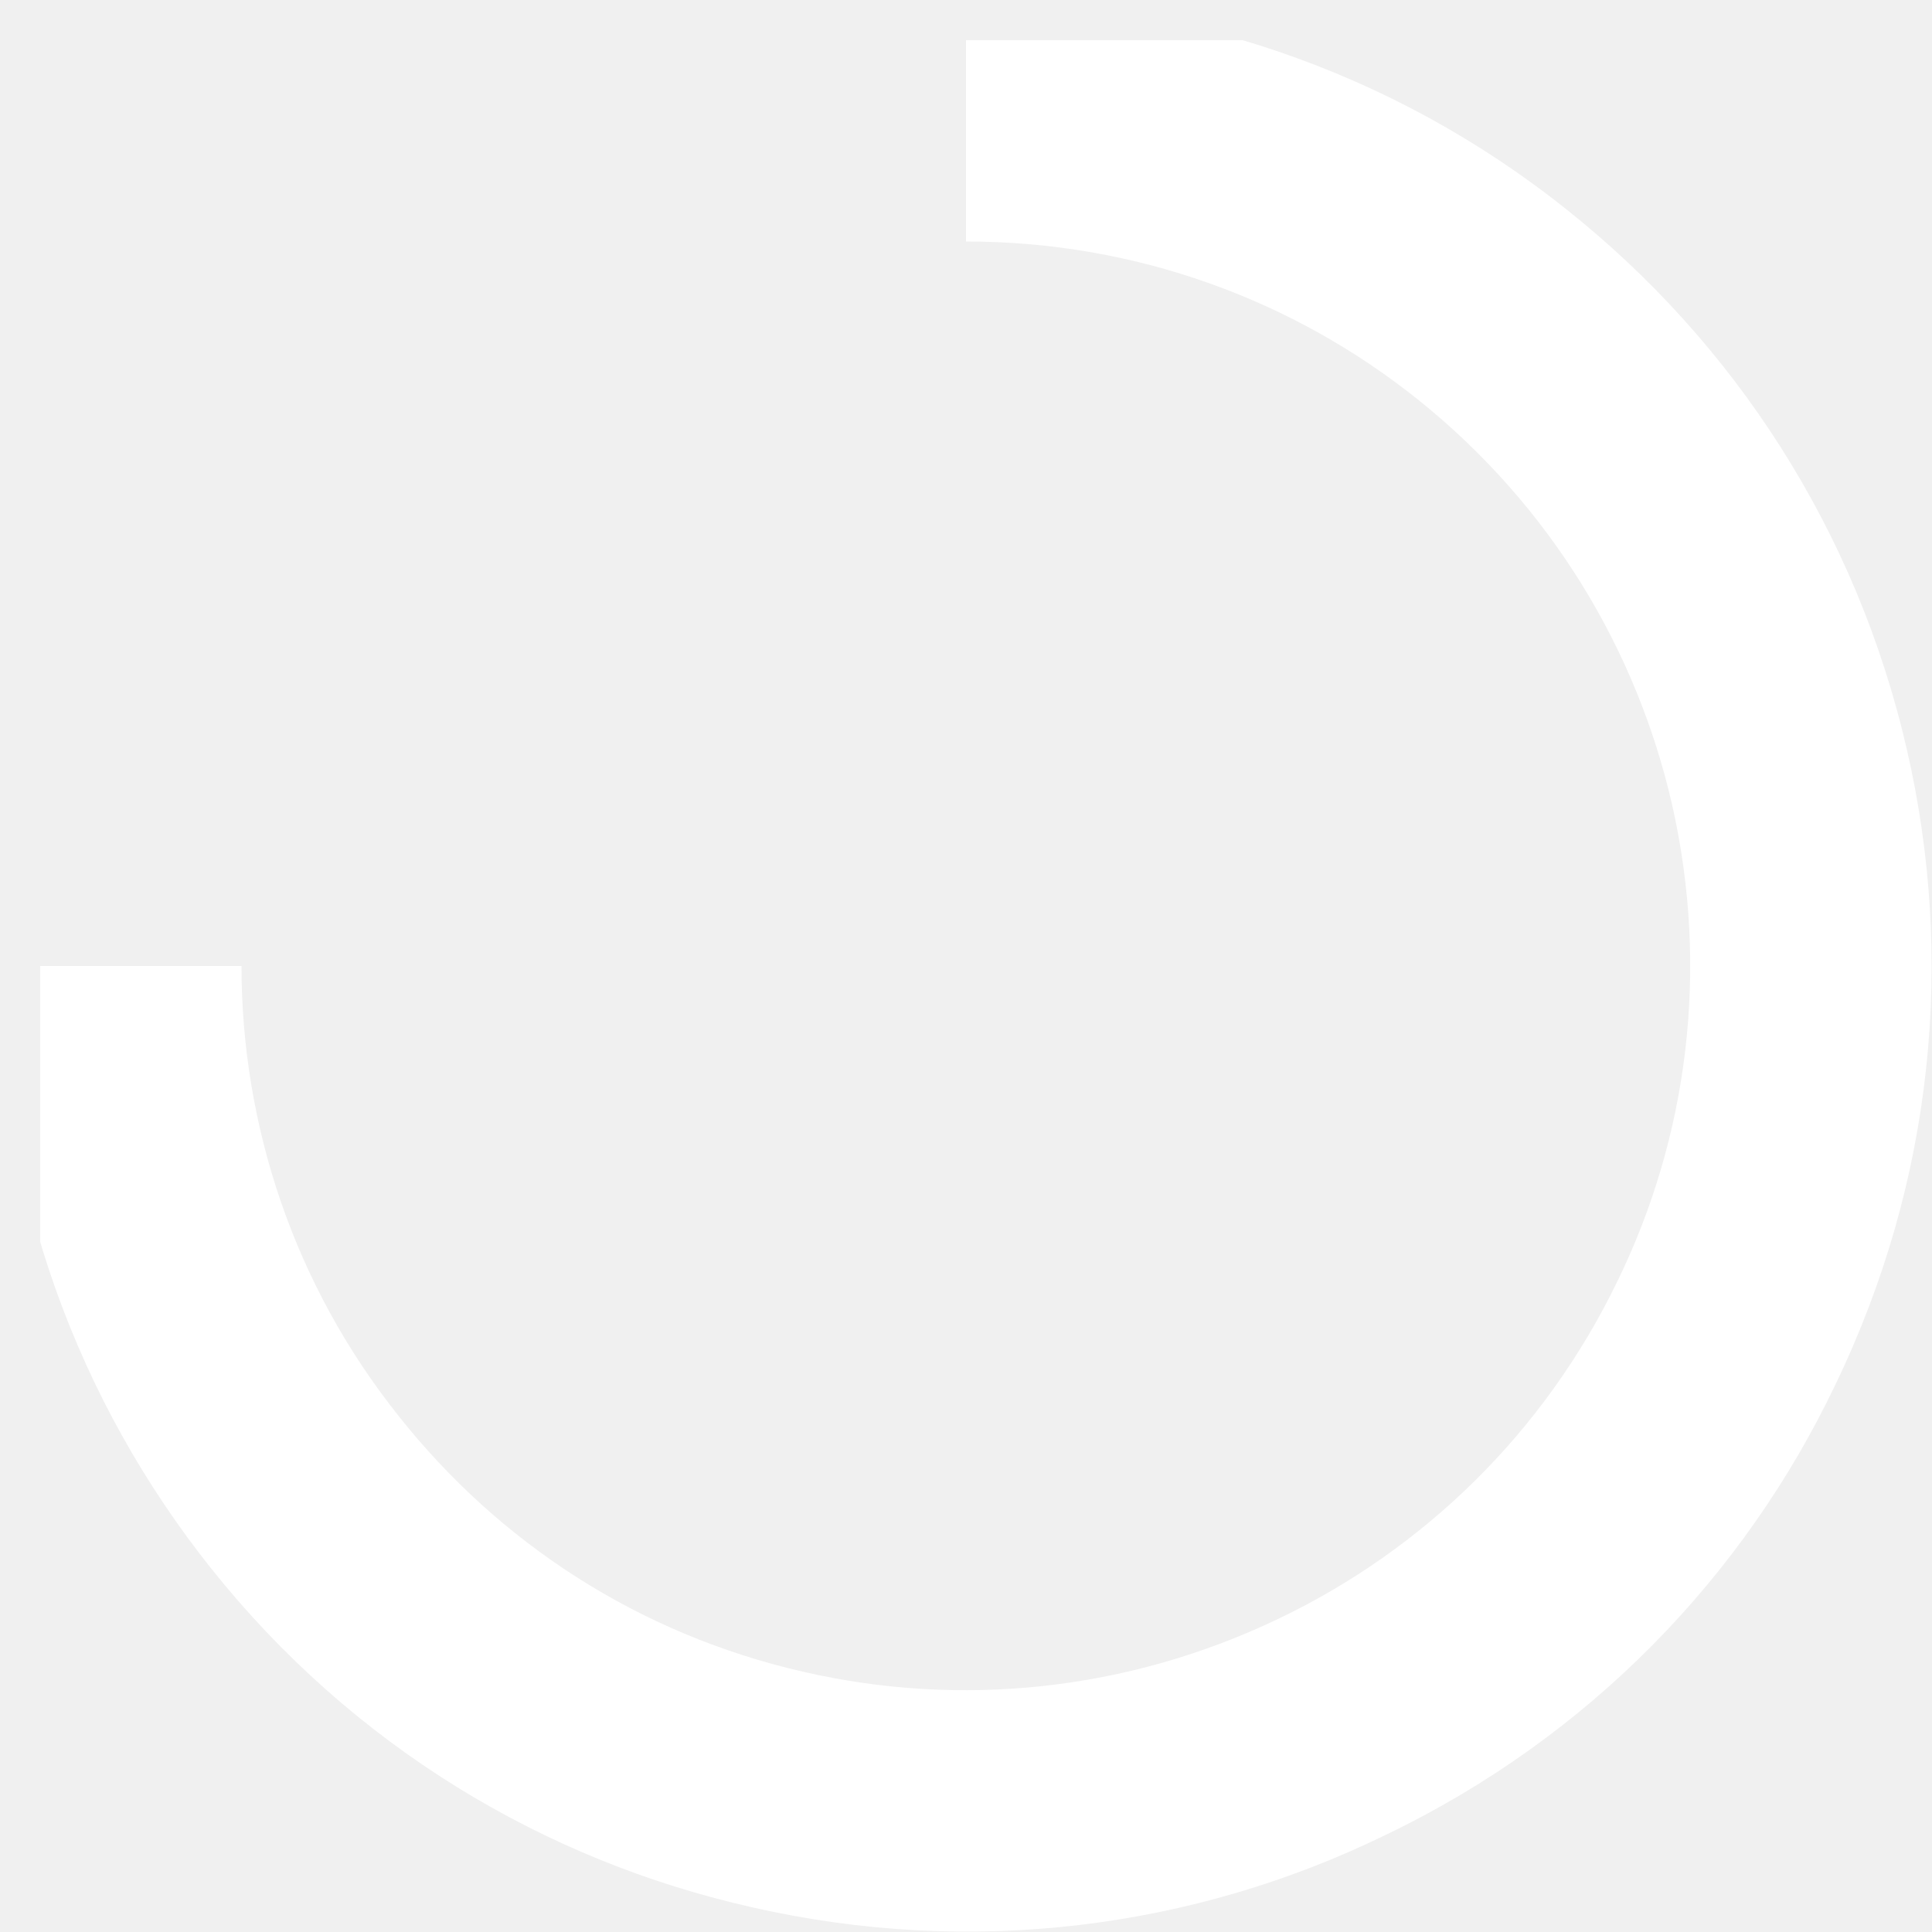
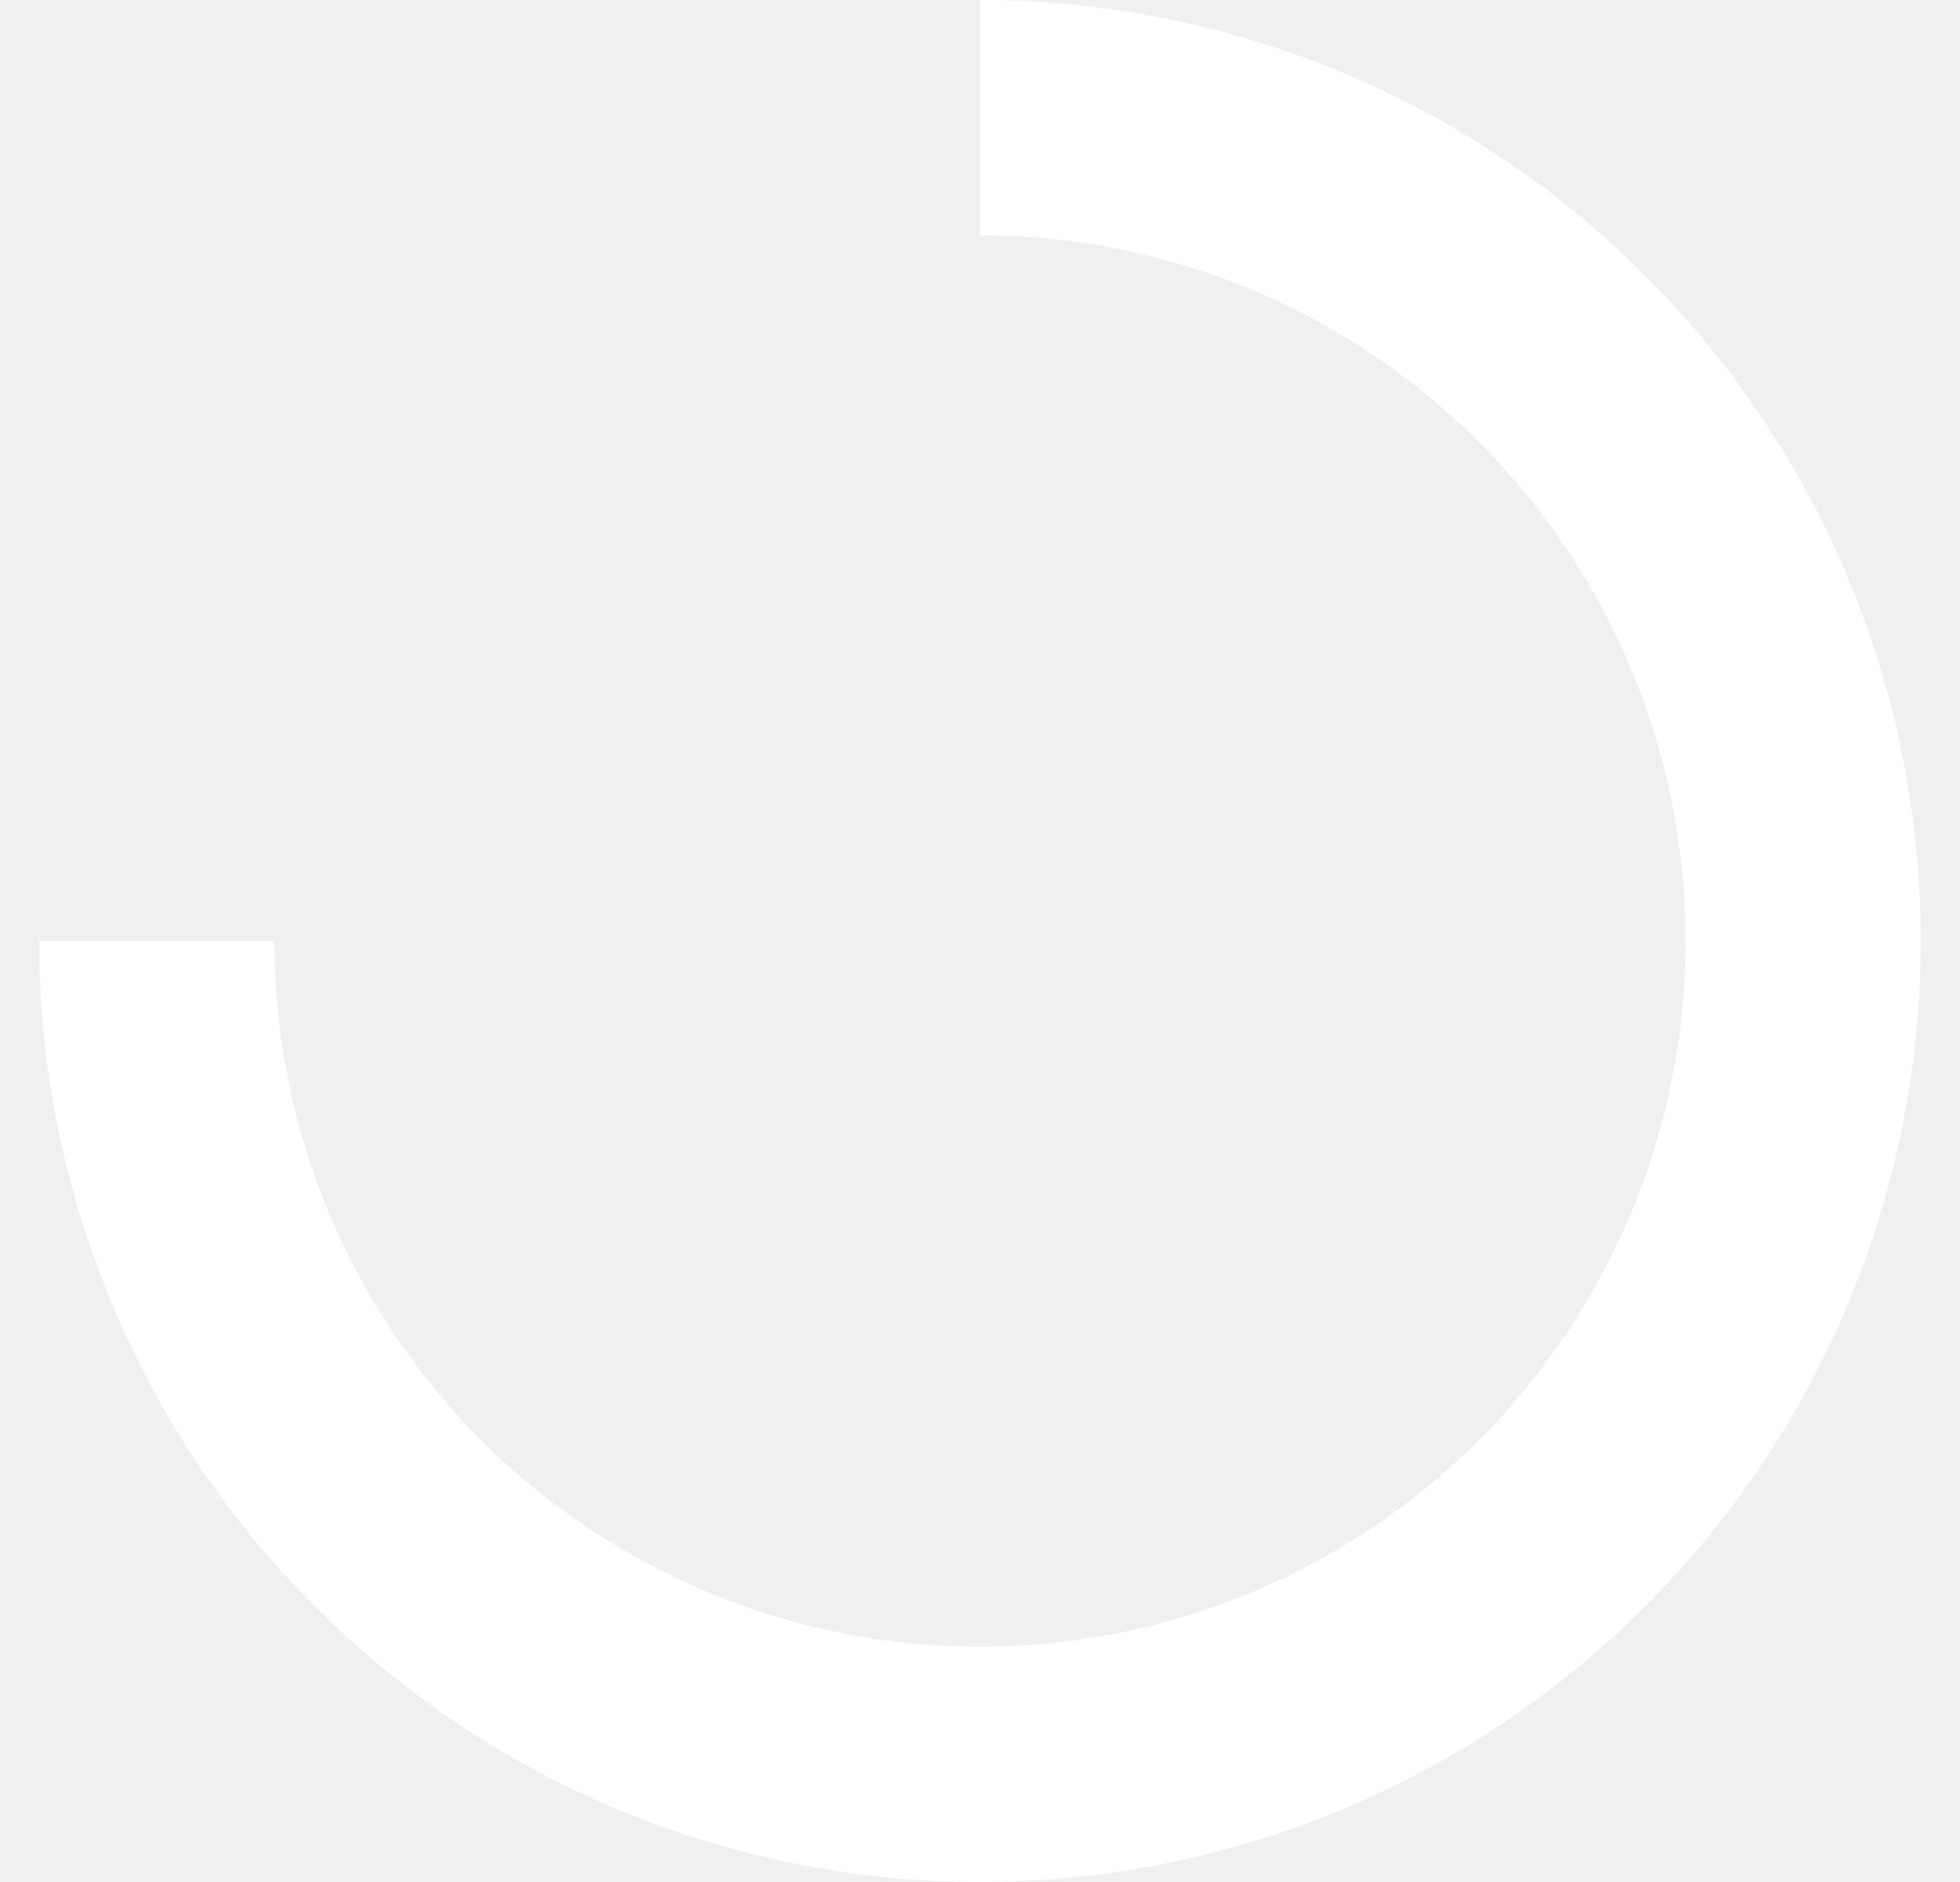
- <svg xmlns="http://www.w3.org/2000/svg" viewBox="0 0 24 24">
-   <defs>
-     <clipPath id="clip1_2604">
-       <rect id="loader" rx="-0.5" width="100" height="100" transform="translate(0.5 0.5)" fill="white" fill-opacity="0" />
-     </clipPath>
-   </defs>
-   <g clip-path="url(#clip1_2604)">
-     <path id="shape" d="M0 12C0 14.82 0.98 17.42 2.62 19.48C4.38 21.69 6.76 23.11 9.33 23.69C12.08 24.32 14.84 23.95 17.2 22.8C19.75 21.58 21.67 19.57 22.8 17.2C24.03 14.65 24.28 11.89 23.69 9.32C23.06 6.57 21.53 4.25 19.47 2.61C17.27 0.85 14.62 0 12 0L12 3C14.12 3 16.07 3.73 17.61 4.96C19.26 6.28 20.33 8.07 20.77 9.99C21.24 12.06 20.96 14.13 20.1 15.9C19.18 17.81 17.67 19.25 15.9 20.1C13.99 21.02 11.91 21.21 9.99 20.77C7.92 20.3 6.19 19.15 4.96 17.6C3.64 15.95 3 13.96 3 12L0 12Z" fill="#FFFFFF" fill-opacity="1" fill-rule="evenodd" />
-   </g>
+ <svg xmlns="http://www.w3.org/2000/svg" width="25" height="24" viewBox="0 0 25 24" fill="none">
+   <path d="M0.5 12C0.5 14.373 1.204 16.694 2.522 18.667C3.841 20.64 5.715 22.178 7.908 23.087C10.101 23.995 12.513 24.232 14.841 23.769C17.169 23.306 19.307 22.163 20.985 20.485C22.663 18.807 23.806 16.669 24.269 14.341C24.732 12.013 24.495 9.601 23.587 7.408C22.678 5.215 21.14 3.341 19.167 2.022C17.194 0.704 14.873 1.79185e-07 12.5 0V3C14.28 3 16.02 3.528 17.5 4.517C18.98 5.506 20.134 6.911 20.815 8.556C21.496 10.2 21.674 12.01 21.327 13.756C20.98 15.502 20.123 17.105 18.864 18.364C17.605 19.623 16.002 20.48 14.256 20.827C12.51 21.174 10.7 20.996 9.056 20.315C7.411 19.634 6.006 18.48 5.017 17C4.028 15.52 3.5 13.78 3.5 12H0.5Z" fill="white" />
</svg>
